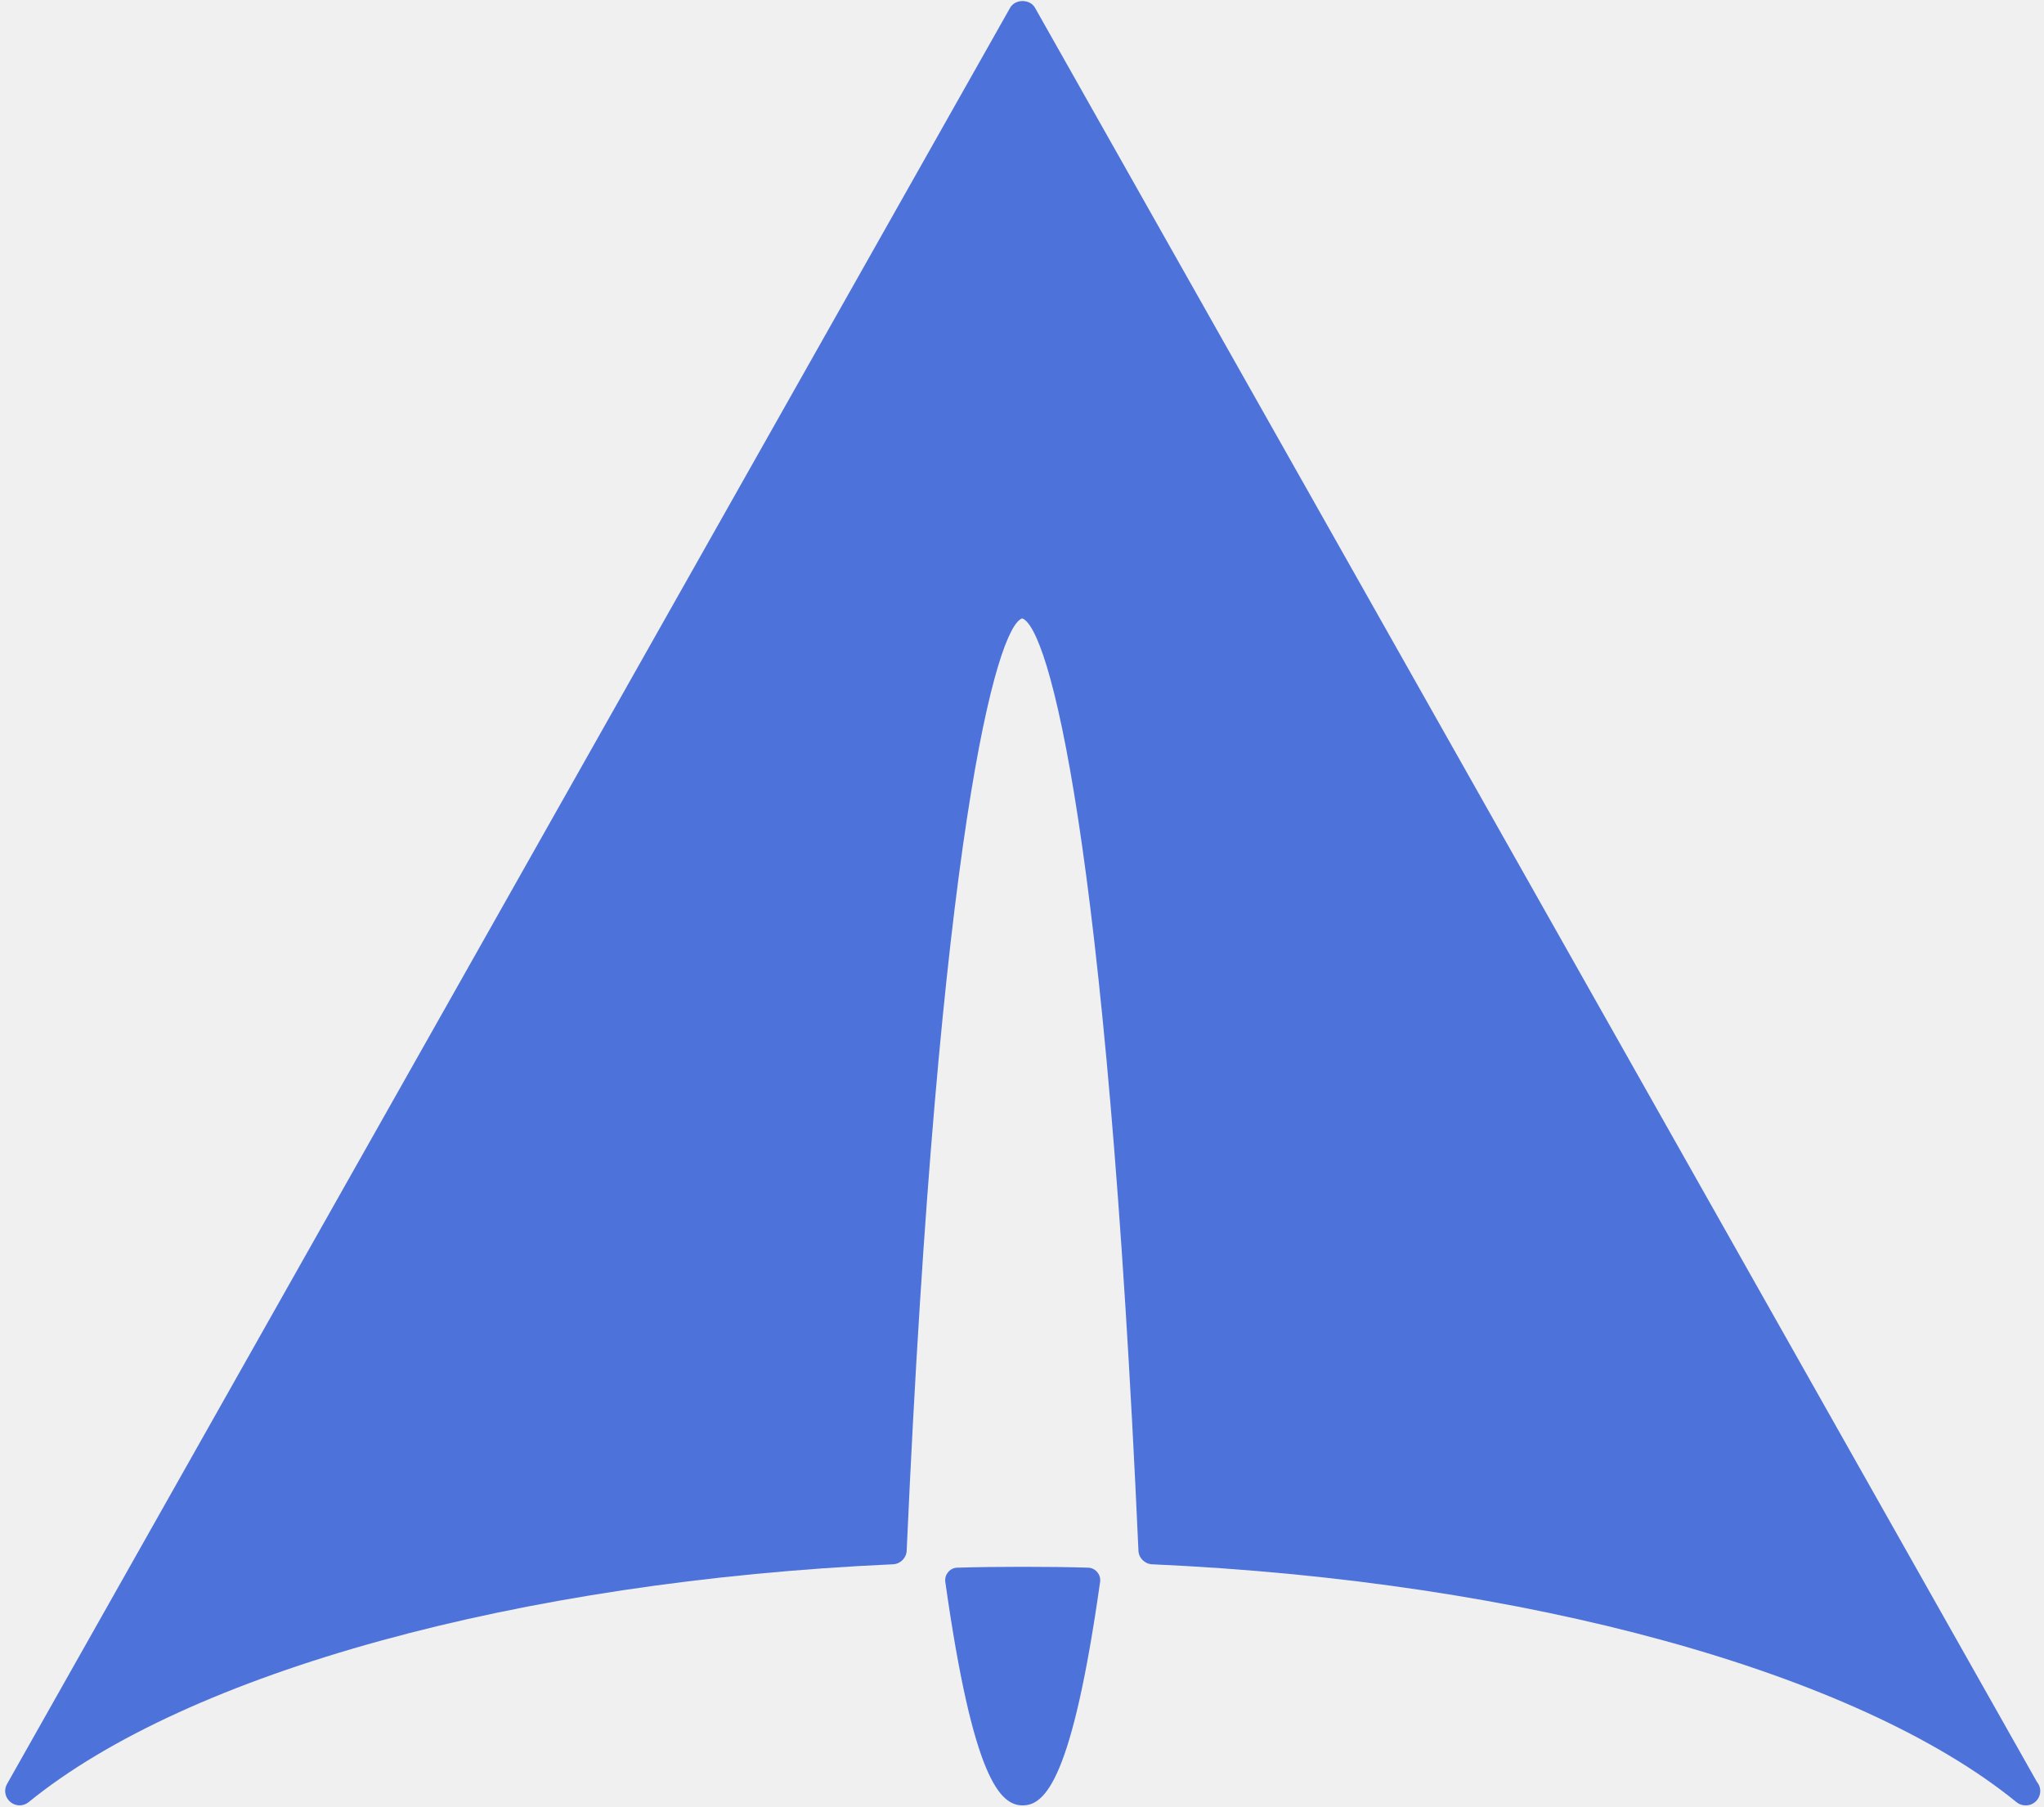
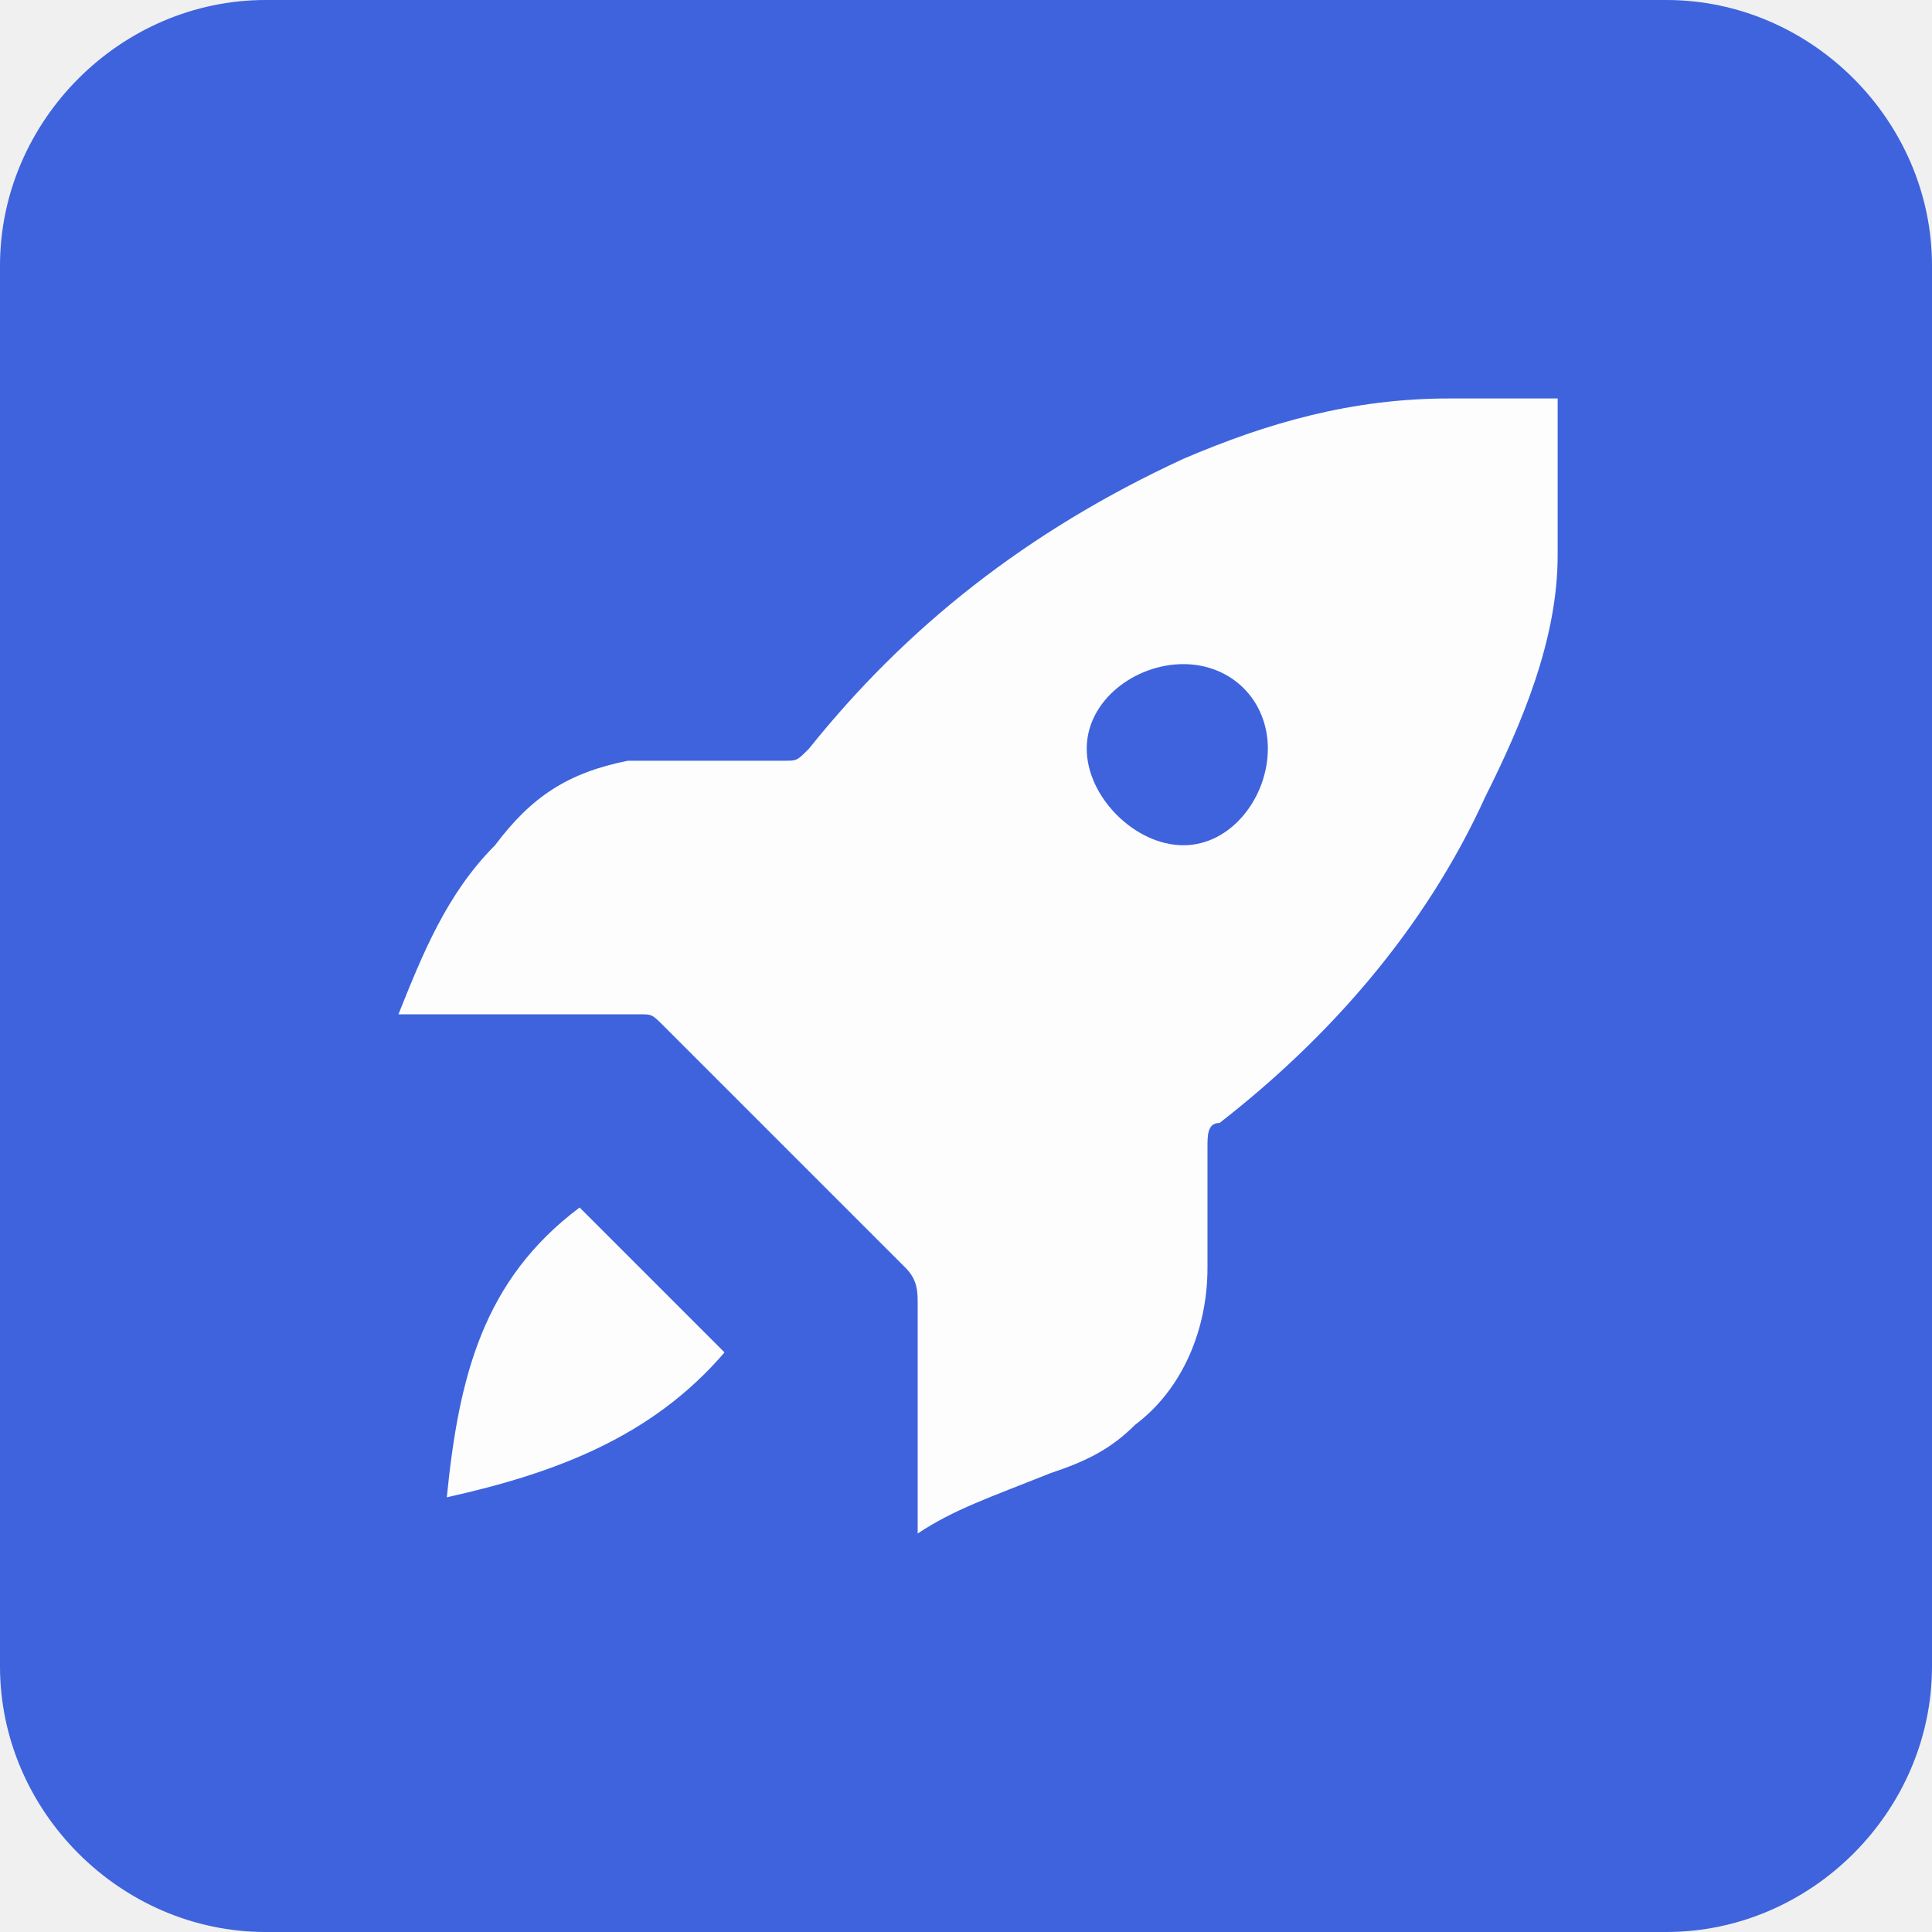
- <svg xmlns="http://www.w3.org/2000/svg" xmlns:html="http://www.w3.org/1999/xhtml" width="215" height="190" version="1.1" viewBox="0 0 215 190">
-   <g id="Page-1" fill="none" fill-rule="evenodd" stroke="none" stroke-width="1">
-     <g id="logo" fill="#4D72DA" fill-rule="nonzero">
-       <path id="Path" d="M214.605,188.381 C214.605,189.21 213.926,189.889 213.097,189.889 C213.082,189.889 213.082,189.889 213.068,189.889 C212.735,189.889 212.388,189.785 212.116,189.558 C195.325,175.876 160.494,166.296 121.197,164.532 C120.411,164.502 119.778,163.868 119.749,163.098 C116.369,87.596 110.274,65.933 107.515,65.043 C104.844,65.933 98.749,87.596 95.37,163.098 C95.34,163.868 94.706,164.501 93.922,164.532 C54.625,166.297 19.792,175.877 3.002,189.558 C2.443,190.01 1.629,189.996 1.086,189.528 C0.528,189.06 0.378,188.275 0.739,187.642 L106.247,0.824 C106.775,-0.127 108.344,-0.127 108.872,0.824 L214.243,187.4 C214.47,187.672 214.605,188.003 214.605,188.381 Z" />
-       <path id="Path" d="M115.715,166.383 C112.789,187.097 109.954,189.889 107.573,189.889 C105.191,189.889 102.358,187.097 99.433,166.383 C99.38,166.013 99.486,165.642 99.737,165.351 C99.975,165.06 100.333,164.888 100.703,164.888 C102.848,164.823 105.097,164.796 107.585,164.796 C110.06,164.796 112.31,164.822 114.44,164.888 C114.812,164.888 115.168,165.06 115.407,165.351 C115.662,165.642 115.768,166.013 115.715,166.383 Z" />
-     </g>
+ <svg xmlns="http://www.w3.org/2000/svg" width="256" height="256" viewBox="0 0 256 256" fill="none">
+   <g clip-path="url(#clip0_5973_212657)">
+     <path d="M220.8 0H35.2C16 0 0 16 0 35.2V220.8C0 240 16 256 35.2 256H220.8C240 256 256 240 256 220.8V35.2C256 16 240 0 220.8 0Z" fill="#3E63DD" />
+     <path d="M121.597 203.2C121.597 193.6 121.597 182.4 121.597 172.8C121.597 171.2 121.597 169.6 119.997 168C108.797 156.8 99.197 147.2 87.997 136C86.397 134.4 86.397 134.4 84.797 134.4C75.197 134.4 63.997 134.4 54.397 134.4H52.797C55.997 126.4 59.197 118.4 65.597 112C70.397 105.6 75.197 102.4 83.197 100.8C86.397 100.8 87.997 100.8 91.197 100.8C95.997 100.8 100.797 100.8 103.997 100.8C105.597 100.8 105.597 100.8 107.197 99.2C119.997 83.2 135.997 70.4 156.797 60.8C167.997 56 179.197 52.8 191.997 52.8C196.797 52.8 201.597 52.8 206.397 52.8C206.397 59.2 206.397 65.6 206.397 73.6C206.397 84.8 201.597 96 196.797 105.6C188.797 123.2 175.997 137.6 161.597 148.8C159.997 148.8 159.997 150.4 159.997 152C159.997 156.8 159.997 161.6 159.997 168C159.997 176 156.797 184 150.397 188.8C147.197 192 143.997 193.6 139.197 195.2C131.197 198.4 126.397 200 121.597 203.2ZM167.997 99.2C167.997 92.8 163.197 88 156.797 88C150.397 88 143.997 92.8 143.997 99.2C143.997 105.6 150.397 112 156.797 112C163.197 112 167.997 105.6 167.997 99.2Z" fill="#FDFDFE" />
+     <path d="M96.003 179.2C86.403 190.4 73.603 195.2 59.203 198.4C60.803 182.4 64.003 169.6 76.803 160C83.203 166.4 89.603 172.8 96.003 179.2Z" fill="#FDFDFE" />
  </g>
-   <html:style id="VMst057yl44bc">.select-text-inside-a-link{-moz-user-select:text!important}</html:style>
-   <div id="divScriptsUsed" style="display:none" />
+   <defs>
+     <clipPath id="clip0_5973_212657">
+       <rect width="256" height="256" fill="white" />
+     </clipPath>
+   </defs>
</svg>
